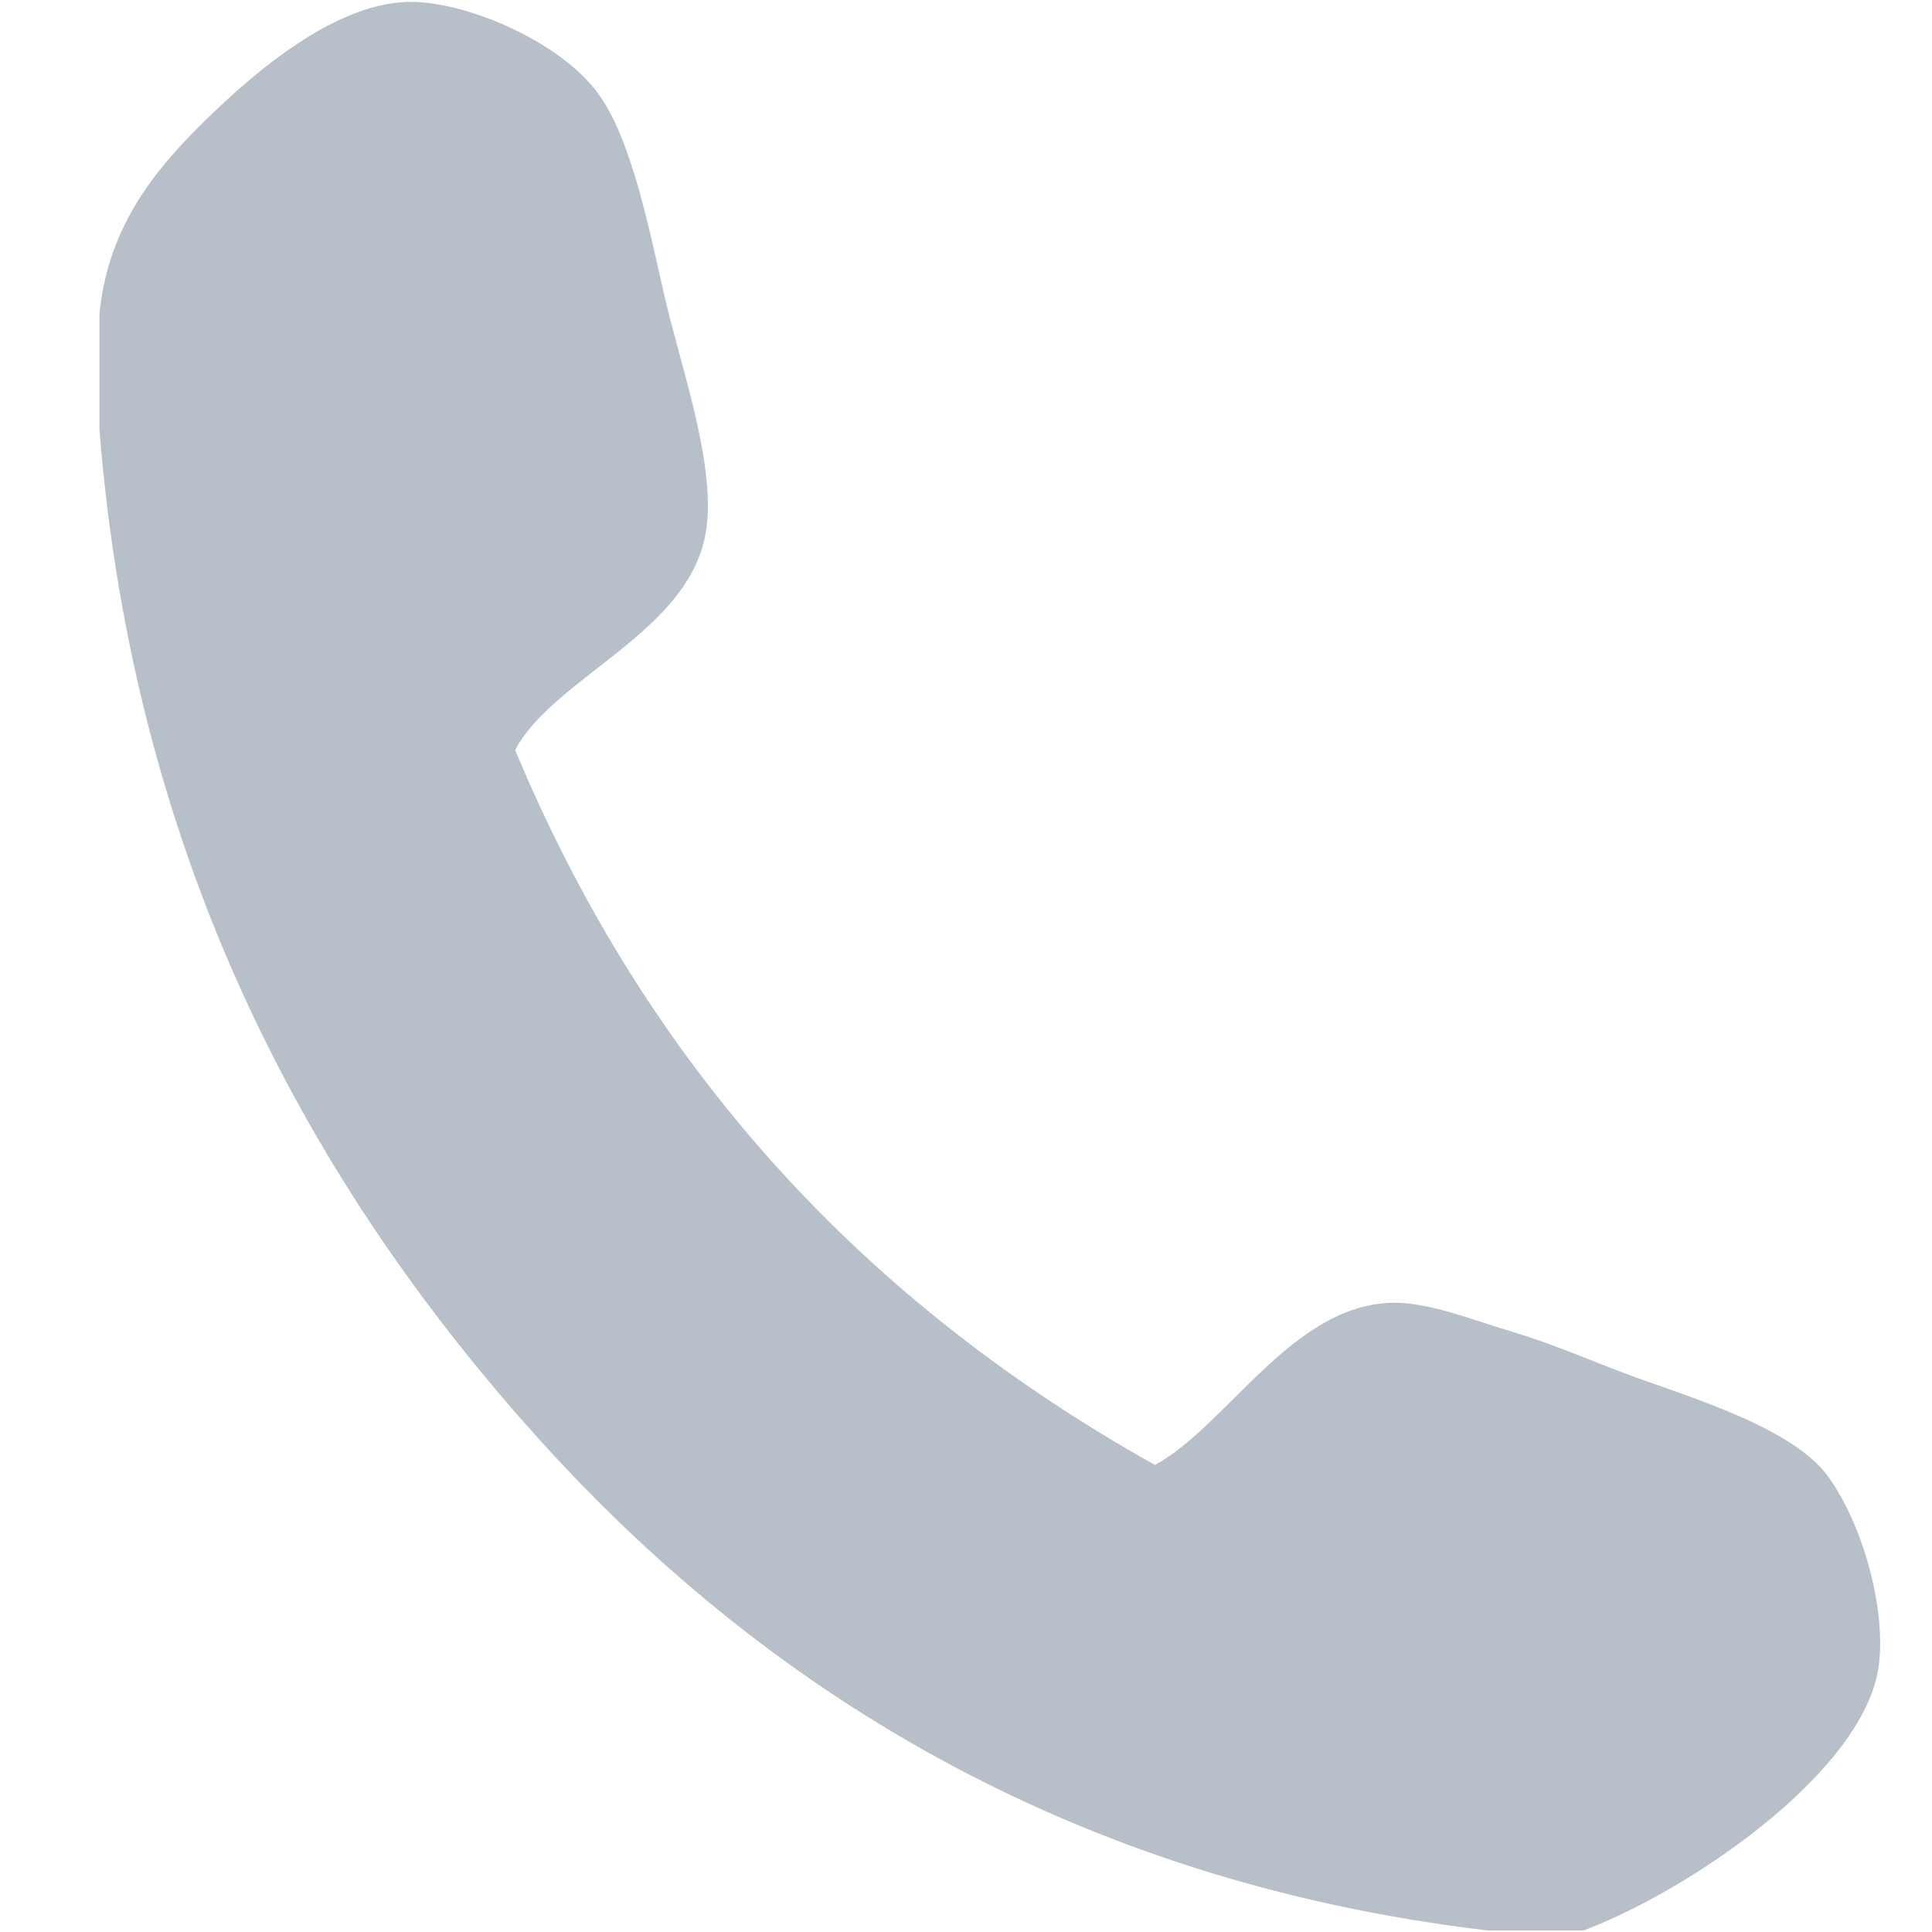
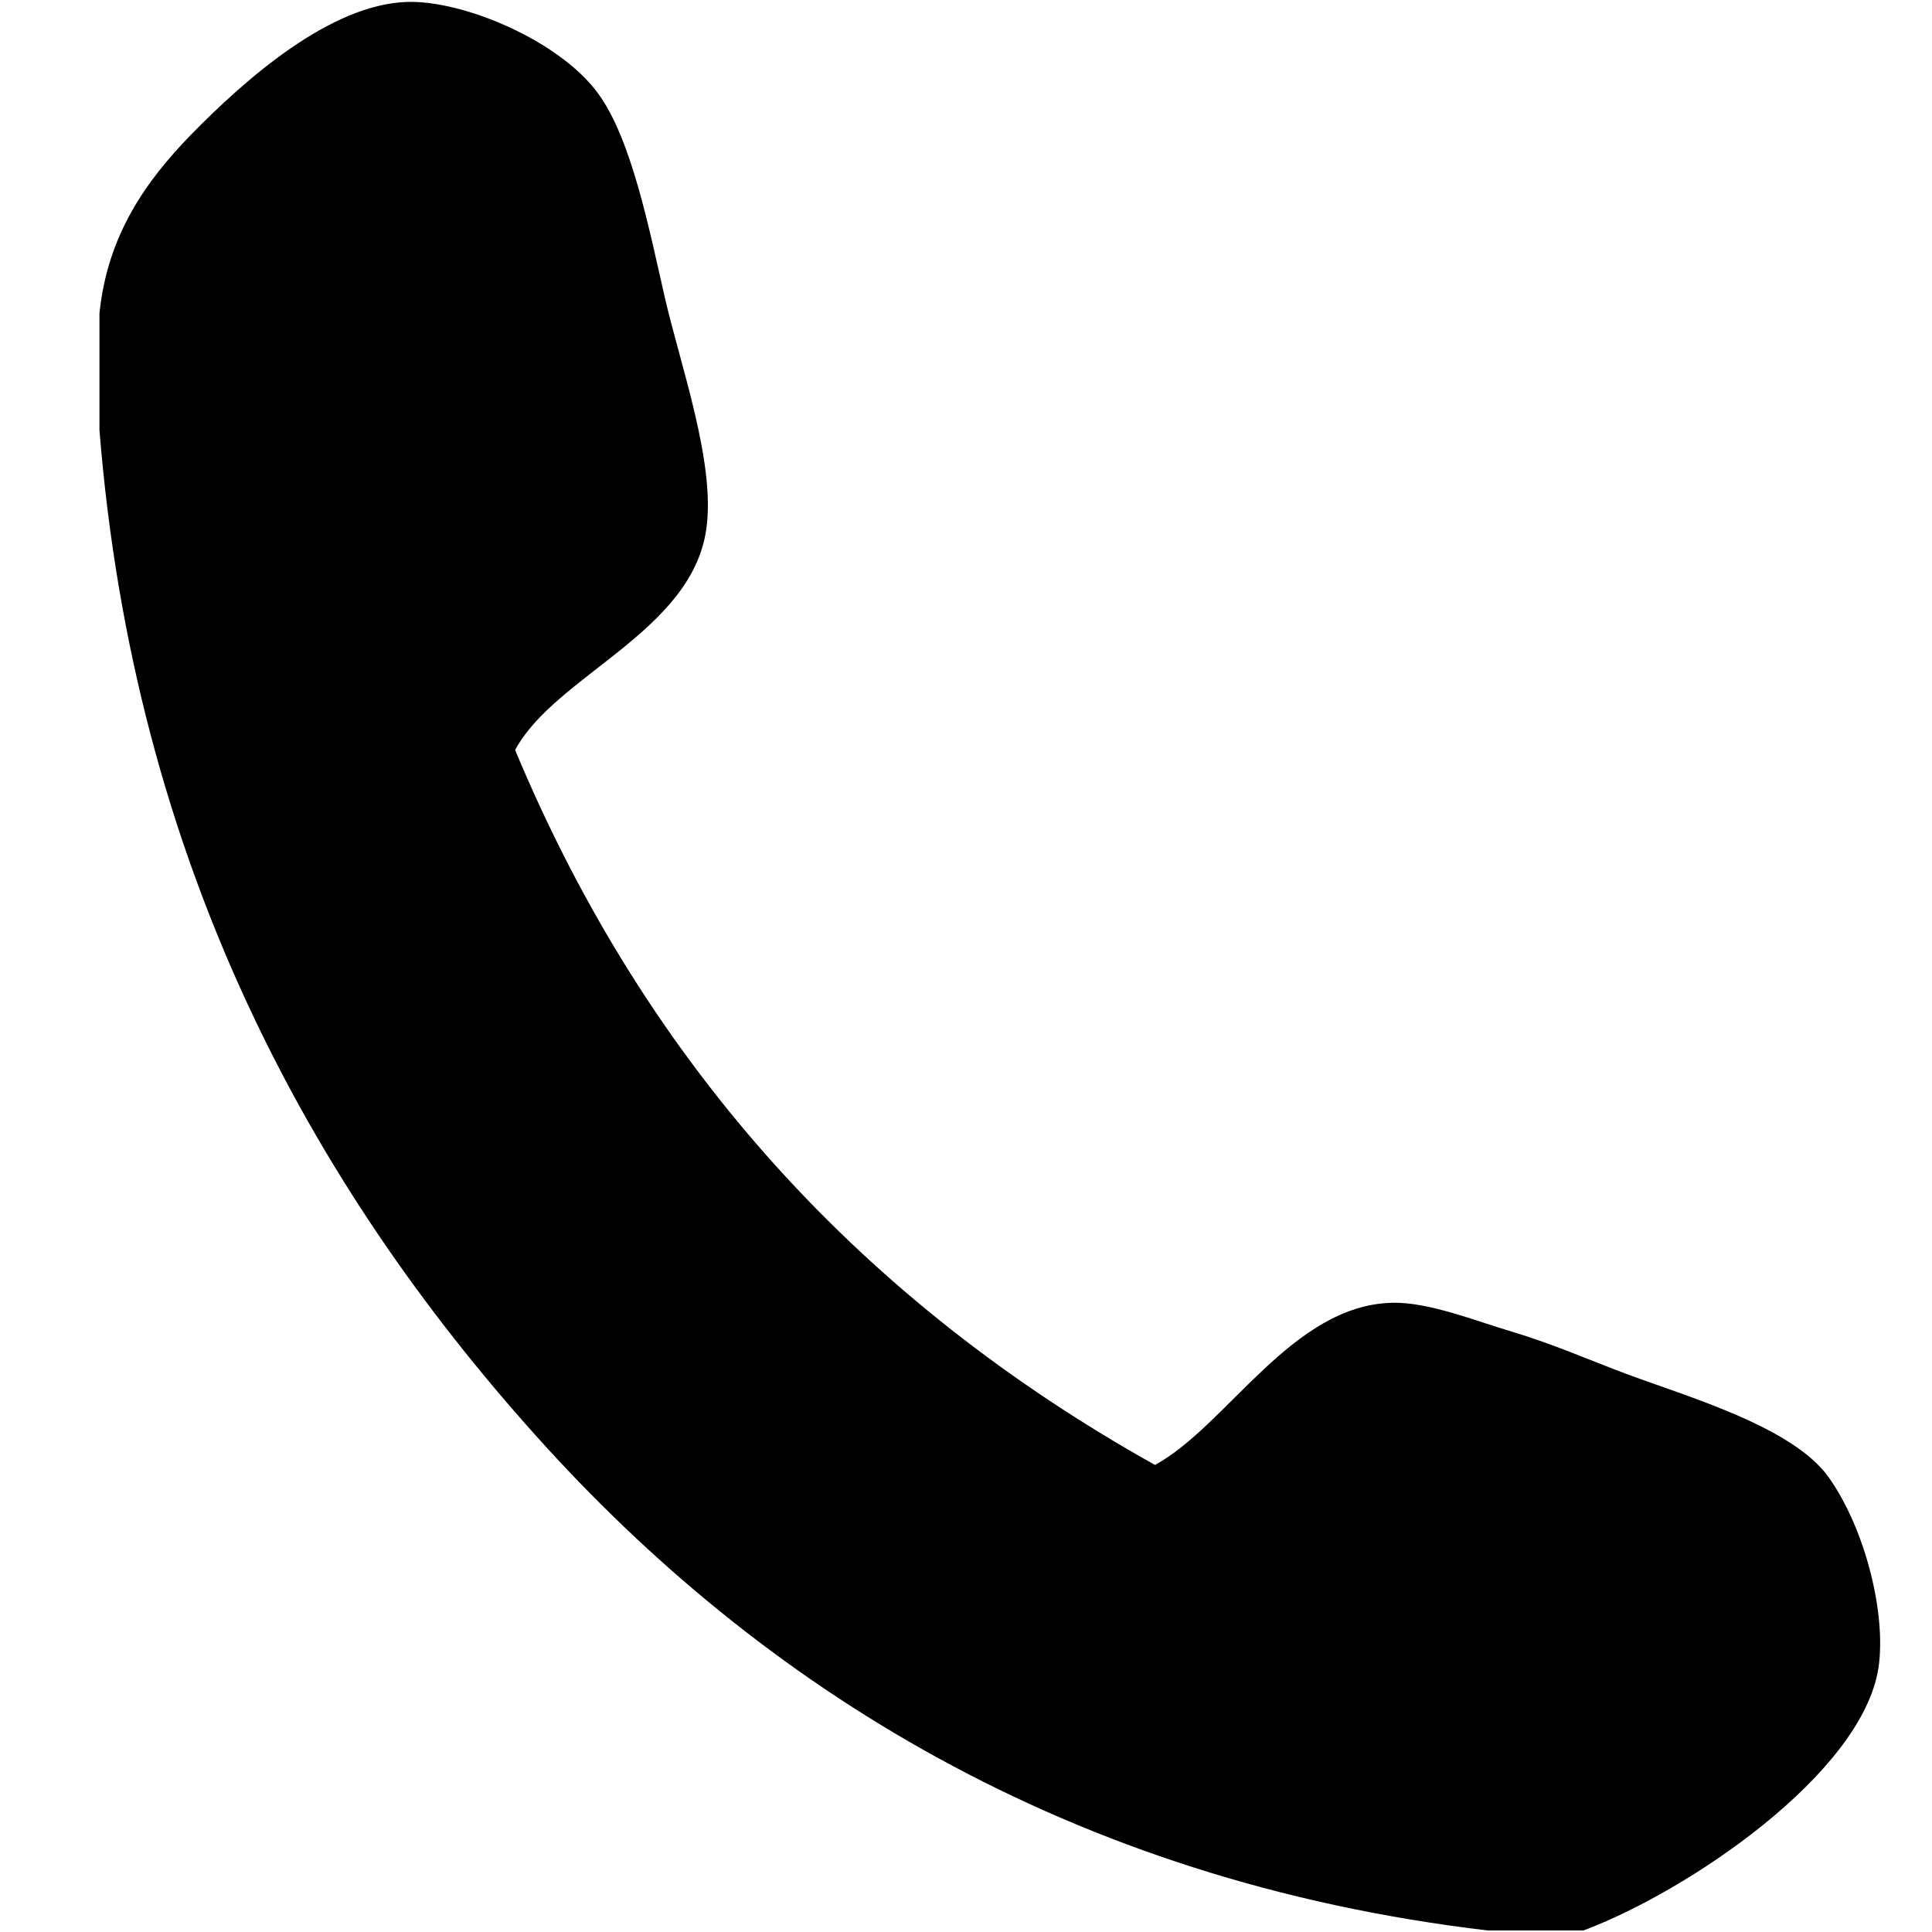
- <svg xmlns="http://www.w3.org/2000/svg" version="1.1" id="Layer_1" x="0px" y="0px" width="19px" height="19px" viewBox="0 0 19 19" enable-background="new 0 0 19 19" xml:space="preserve">
+ <svg xmlns="http://www.w3.org/2000/svg" version="1.1" x="0px" y="0px" width="19px" height="19px" viewBox="0 0 19 19" enable-background="new 0 0 19 19" xml:space="preserve">
  <g id="UrwUhy_1_">
    <g>
-       <path fill="#B7BFC8" d="M15.572,18.985c-0.312,0-0.629,0-0.941,0c-4.129-0.488-7.157-2.408-9.359-4.864    c-2.21-2.461-3.954-5.629-4.294-9.893c0-0.382,0-0.762,0-1.144C1.056,2.31,1.437,1.78,1.876,1.327    C2.425,0.766,3.25,0.044,4.002,0.019c0.554-0.018,1.5,0.38,1.879,0.899C6.21,1.364,6.385,2.257,6.537,2.921    c0.154,0.671,0.505,1.643,0.408,2.289C6.797,6.217,5.458,6.644,5.066,7.376c1.307,3.135,3.443,5.439,6.293,7.031    c0.715-0.392,1.346-1.572,2.332-1.595c0.359-0.009,0.818,0.178,1.184,0.286c0.402,0.121,0.75,0.275,1.104,0.408    c0.596,0.224,1.648,0.521,2.004,1.021c0.365,0.513,0.57,1.356,0.49,1.879C18.309,17.447,16.594,18.603,15.572,18.985z" />
+       <path fill="#000000" d="M15.572,18.985c-0.312,0-0.629,0-0.941,0c-4.129-0.488-7.157-2.408-9.359-4.864    c-2.21-2.461-3.954-5.629-4.294-9.893c0-0.382,0-0.762,0-1.144C1.056,2.31,1.437,1.78,1.876,1.327    C2.425,0.766,3.25,0.044,4.002,0.019c0.554-0.018,1.5,0.38,1.879,0.899C6.21,1.364,6.385,2.257,6.537,2.921    c0.154,0.671,0.505,1.643,0.408,2.289C6.797,6.217,5.458,6.644,5.066,7.376c1.307,3.135,3.443,5.439,6.293,7.031    c0.715-0.392,1.346-1.572,2.332-1.595c0.359-0.009,0.818,0.178,1.184,0.286c0.402,0.121,0.75,0.275,1.104,0.408    c0.596,0.224,1.648,0.521,2.004,1.021c0.365,0.513,0.57,1.356,0.49,1.879C18.309,17.447,16.594,18.603,15.572,18.985z" />
    </g>
  </g>
</svg>
